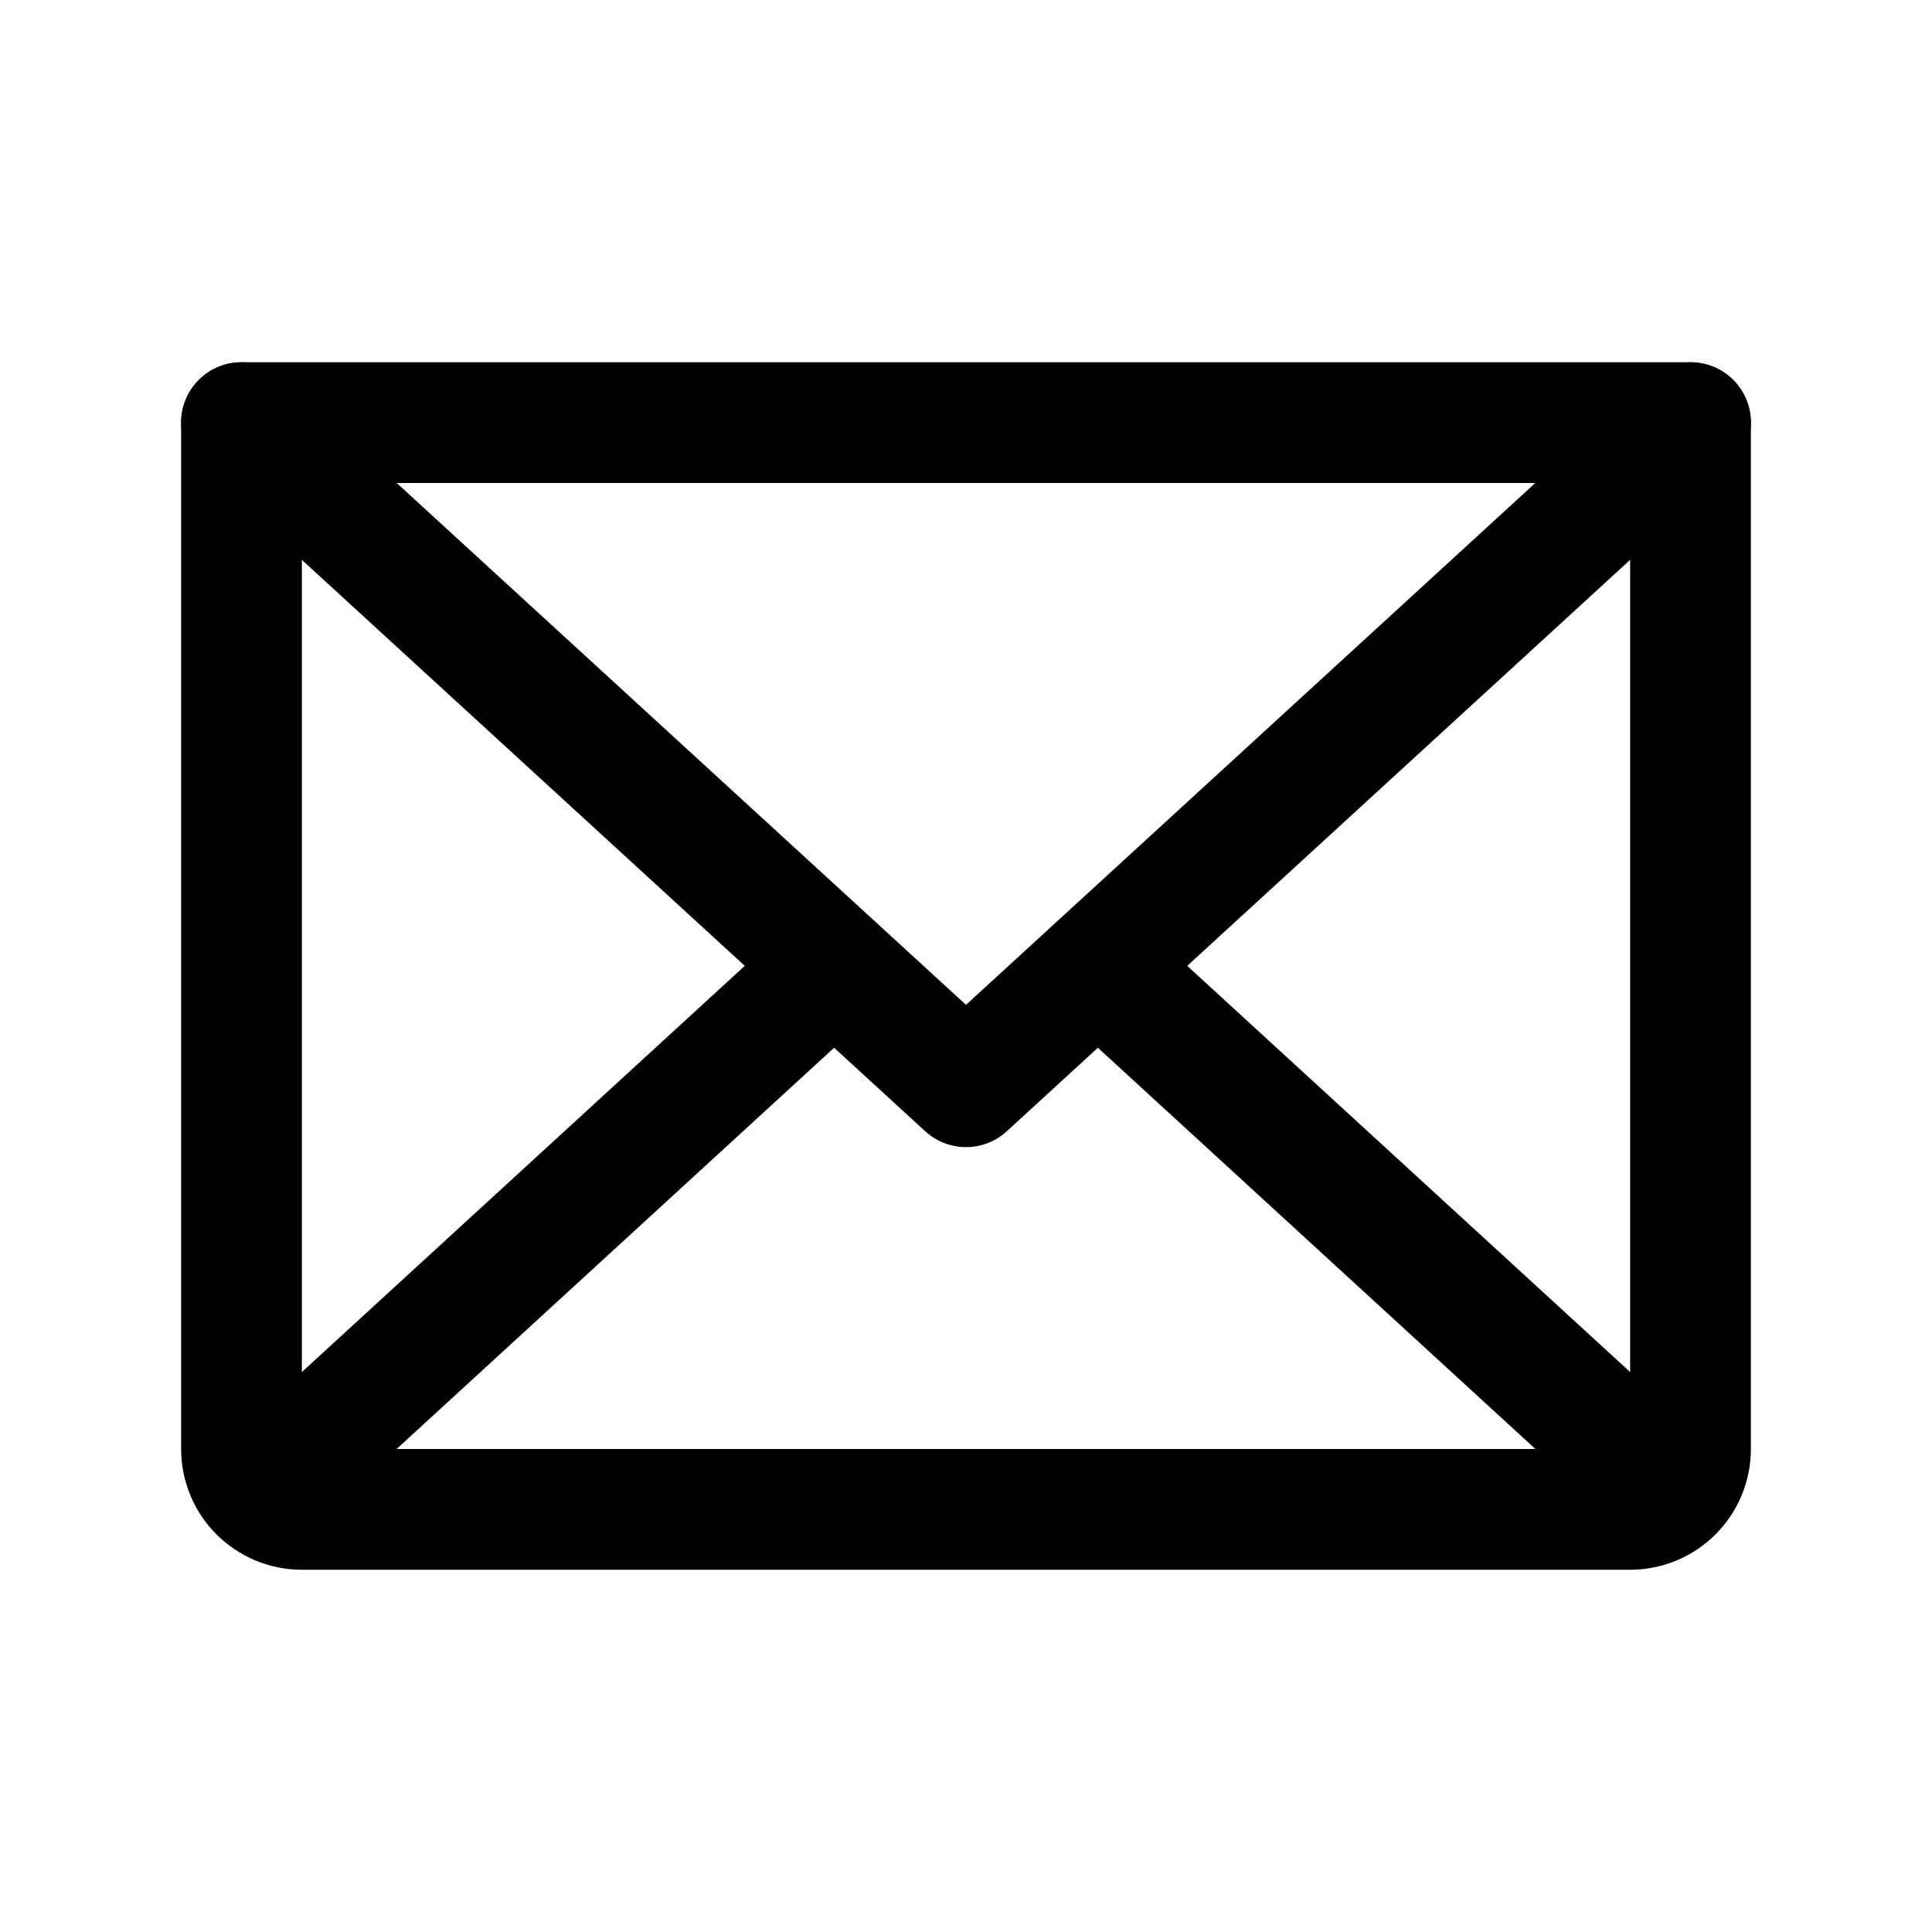
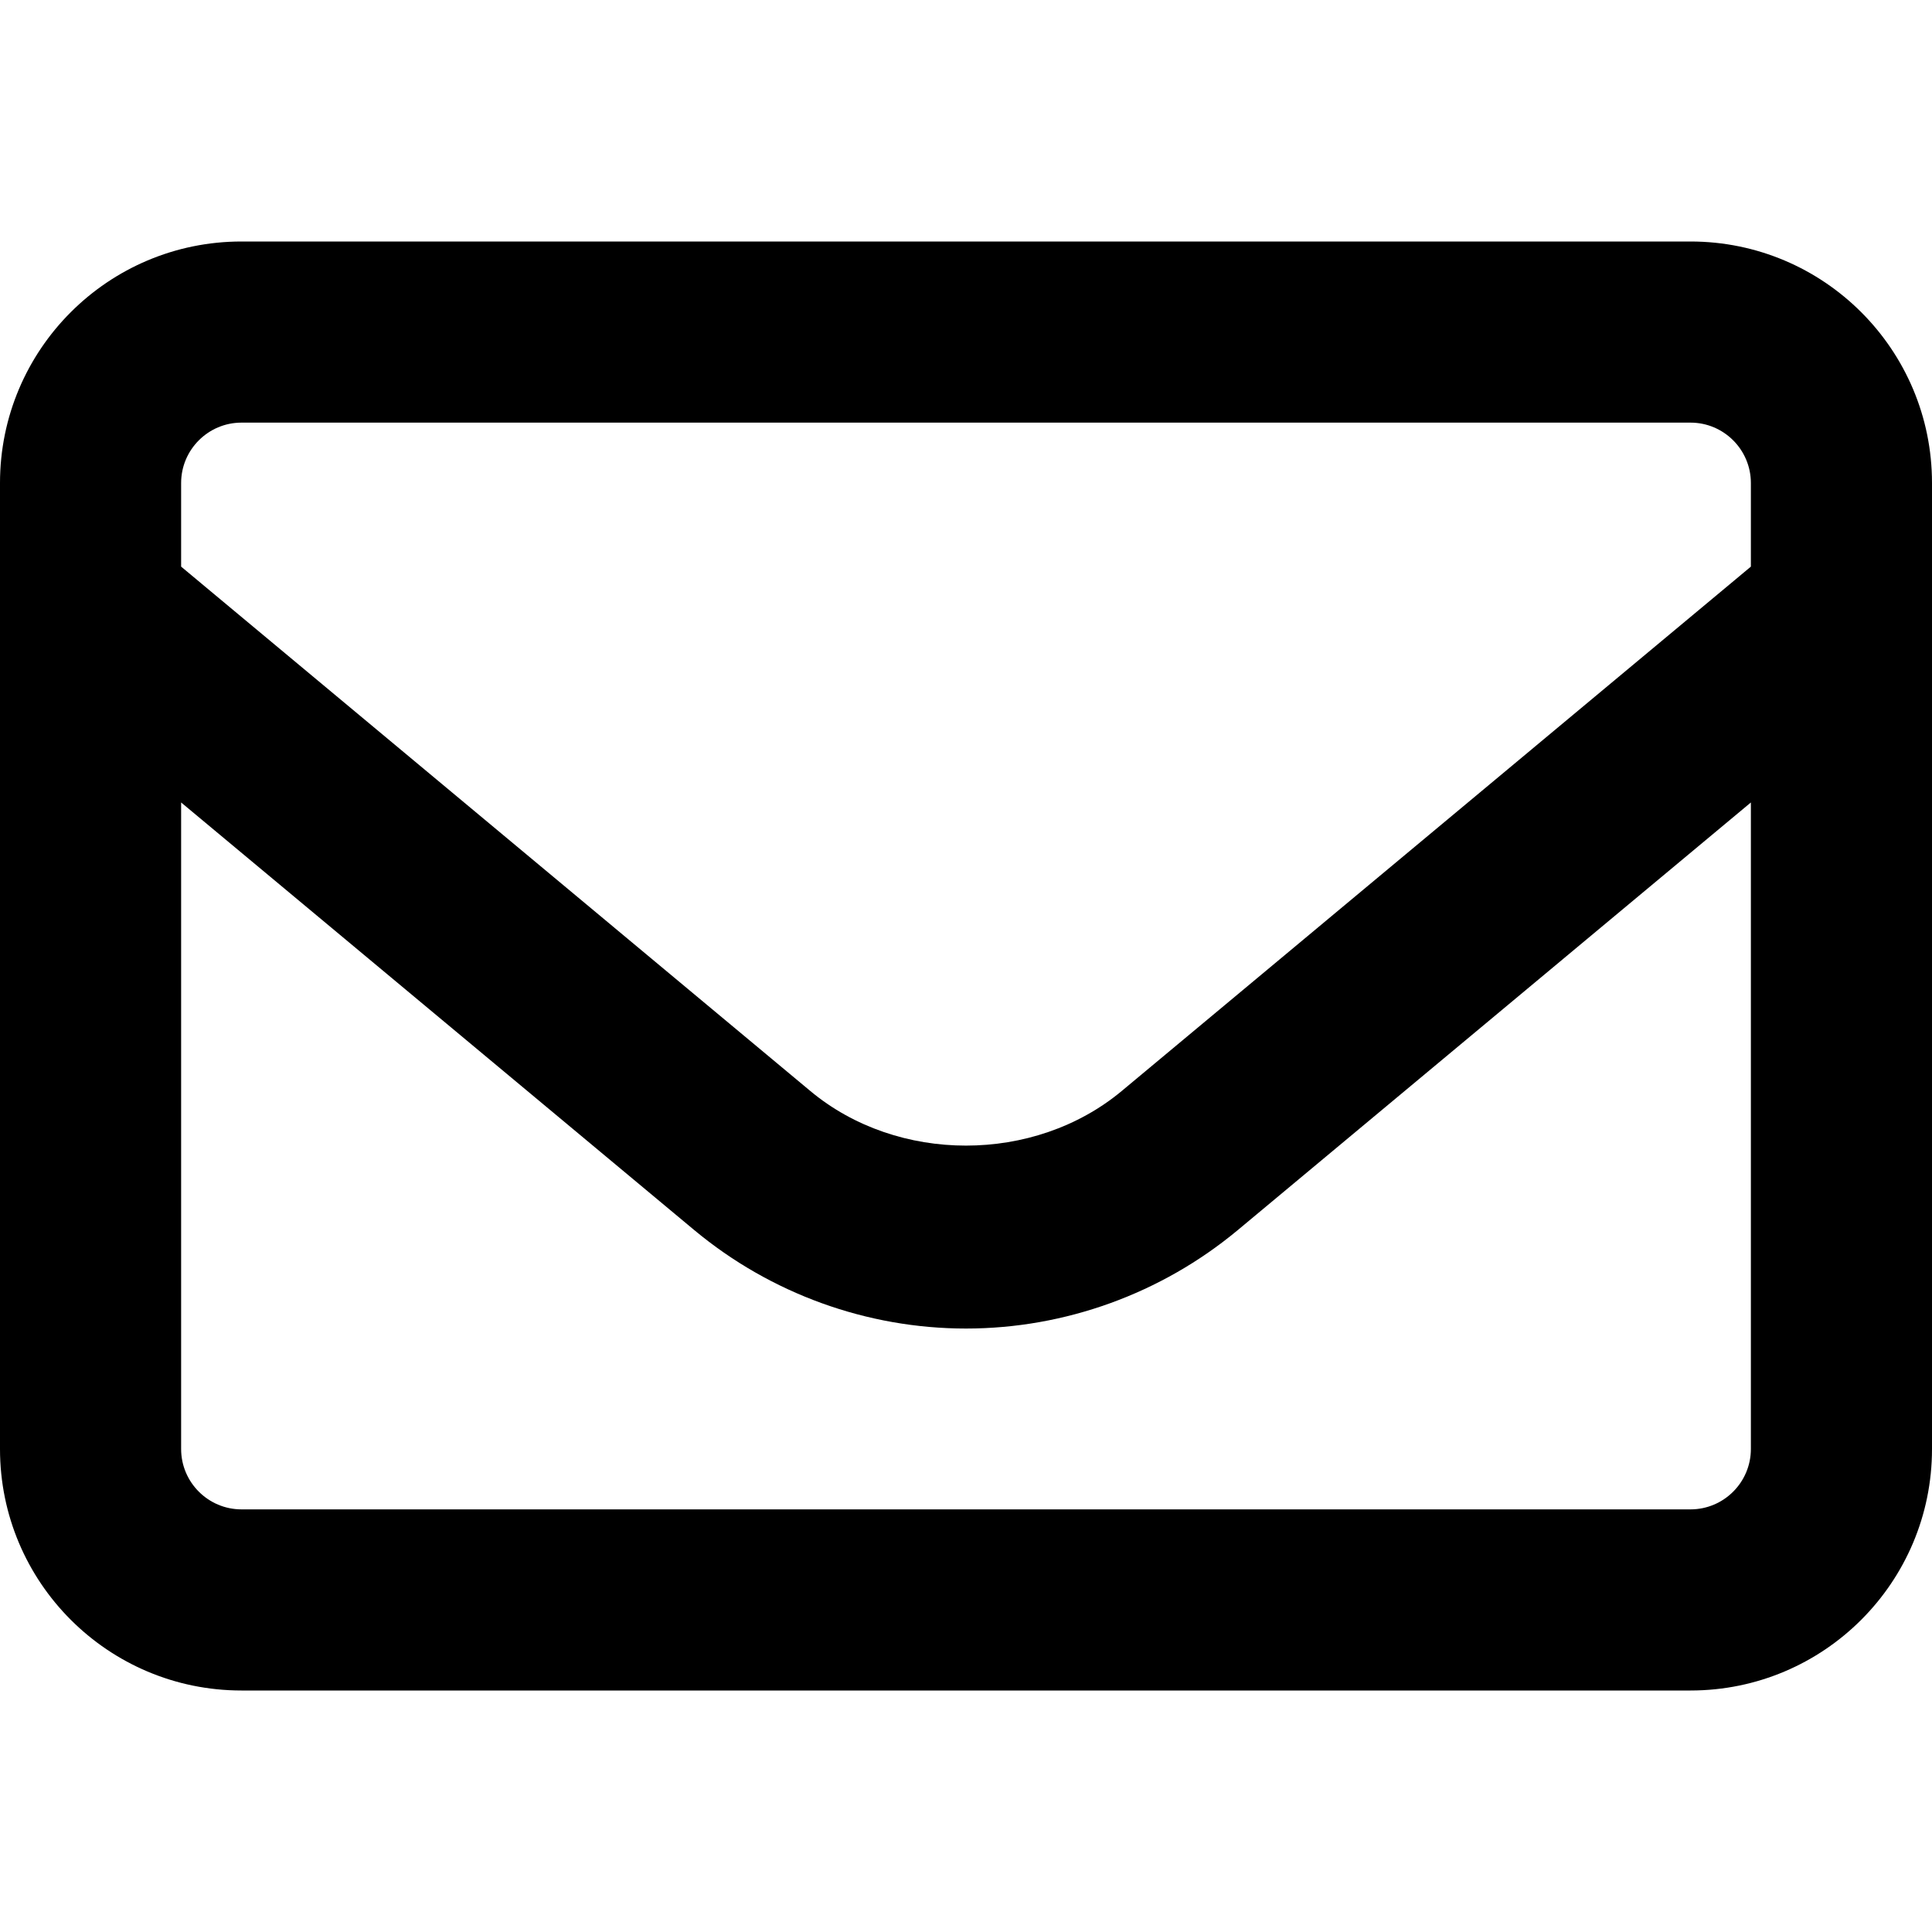
- <svg xmlns="http://www.w3.org/2000/svg" viewBox="0 0 256 256">
-   <rect fill="none" height="256" width="256" />
-   <polyline fill="none" points="224 56 128 144 32 56" stroke="#000" stroke-linecap="round" stroke-linejoin="round" stroke-width="16" />
-   <path d="M32,56H224a0,0,0,0,1,0,0V192a8,8,0,0,1-8,8H40a8,8,0,0,1-8-8V56A0,0,0,0,1,32,56Z" fill="none" stroke="#000" stroke-linecap="round" stroke-linejoin="round" stroke-width="16" />
-   <line fill="none" stroke="#000" stroke-linecap="round" stroke-linejoin="round" stroke-width="16" x1="110.5" x2="34.5" y1="128" y2="197.7" />
-   <line fill="none" stroke="#000" stroke-linecap="round" stroke-linejoin="round" stroke-width="16" x1="221.5" x2="145.5" y1="197.7" y2="128" />
+ <svg xmlns="http://www.w3.org/2000/svg" viewBox="0 0 512 512">
+   <path d="M448 64H64C28.654 64 0 92.654 0 128V384C0 419.346 28.654 448 64 448H448C483.348 448 512 419.346 512 384V128C512 92.654 483.348 64 448 64ZM64 112H448C456.822 112 464 119.178 464 128V150.162L297.25 289.141C274.062 308.422 237.906 308.406 214.781 289.156L48 150.162V128C48 119.178 55.178 112 64 112ZM448 400H64C55.178 400 48 392.822 48 384V212.662L184.062 326.047C204.25 342.828 229.781 352.078 256 352.078S307.75 342.828 327.969 326.031L464 212.664V384C464 392.822 456.822 400 448 400Z" />
</svg>
